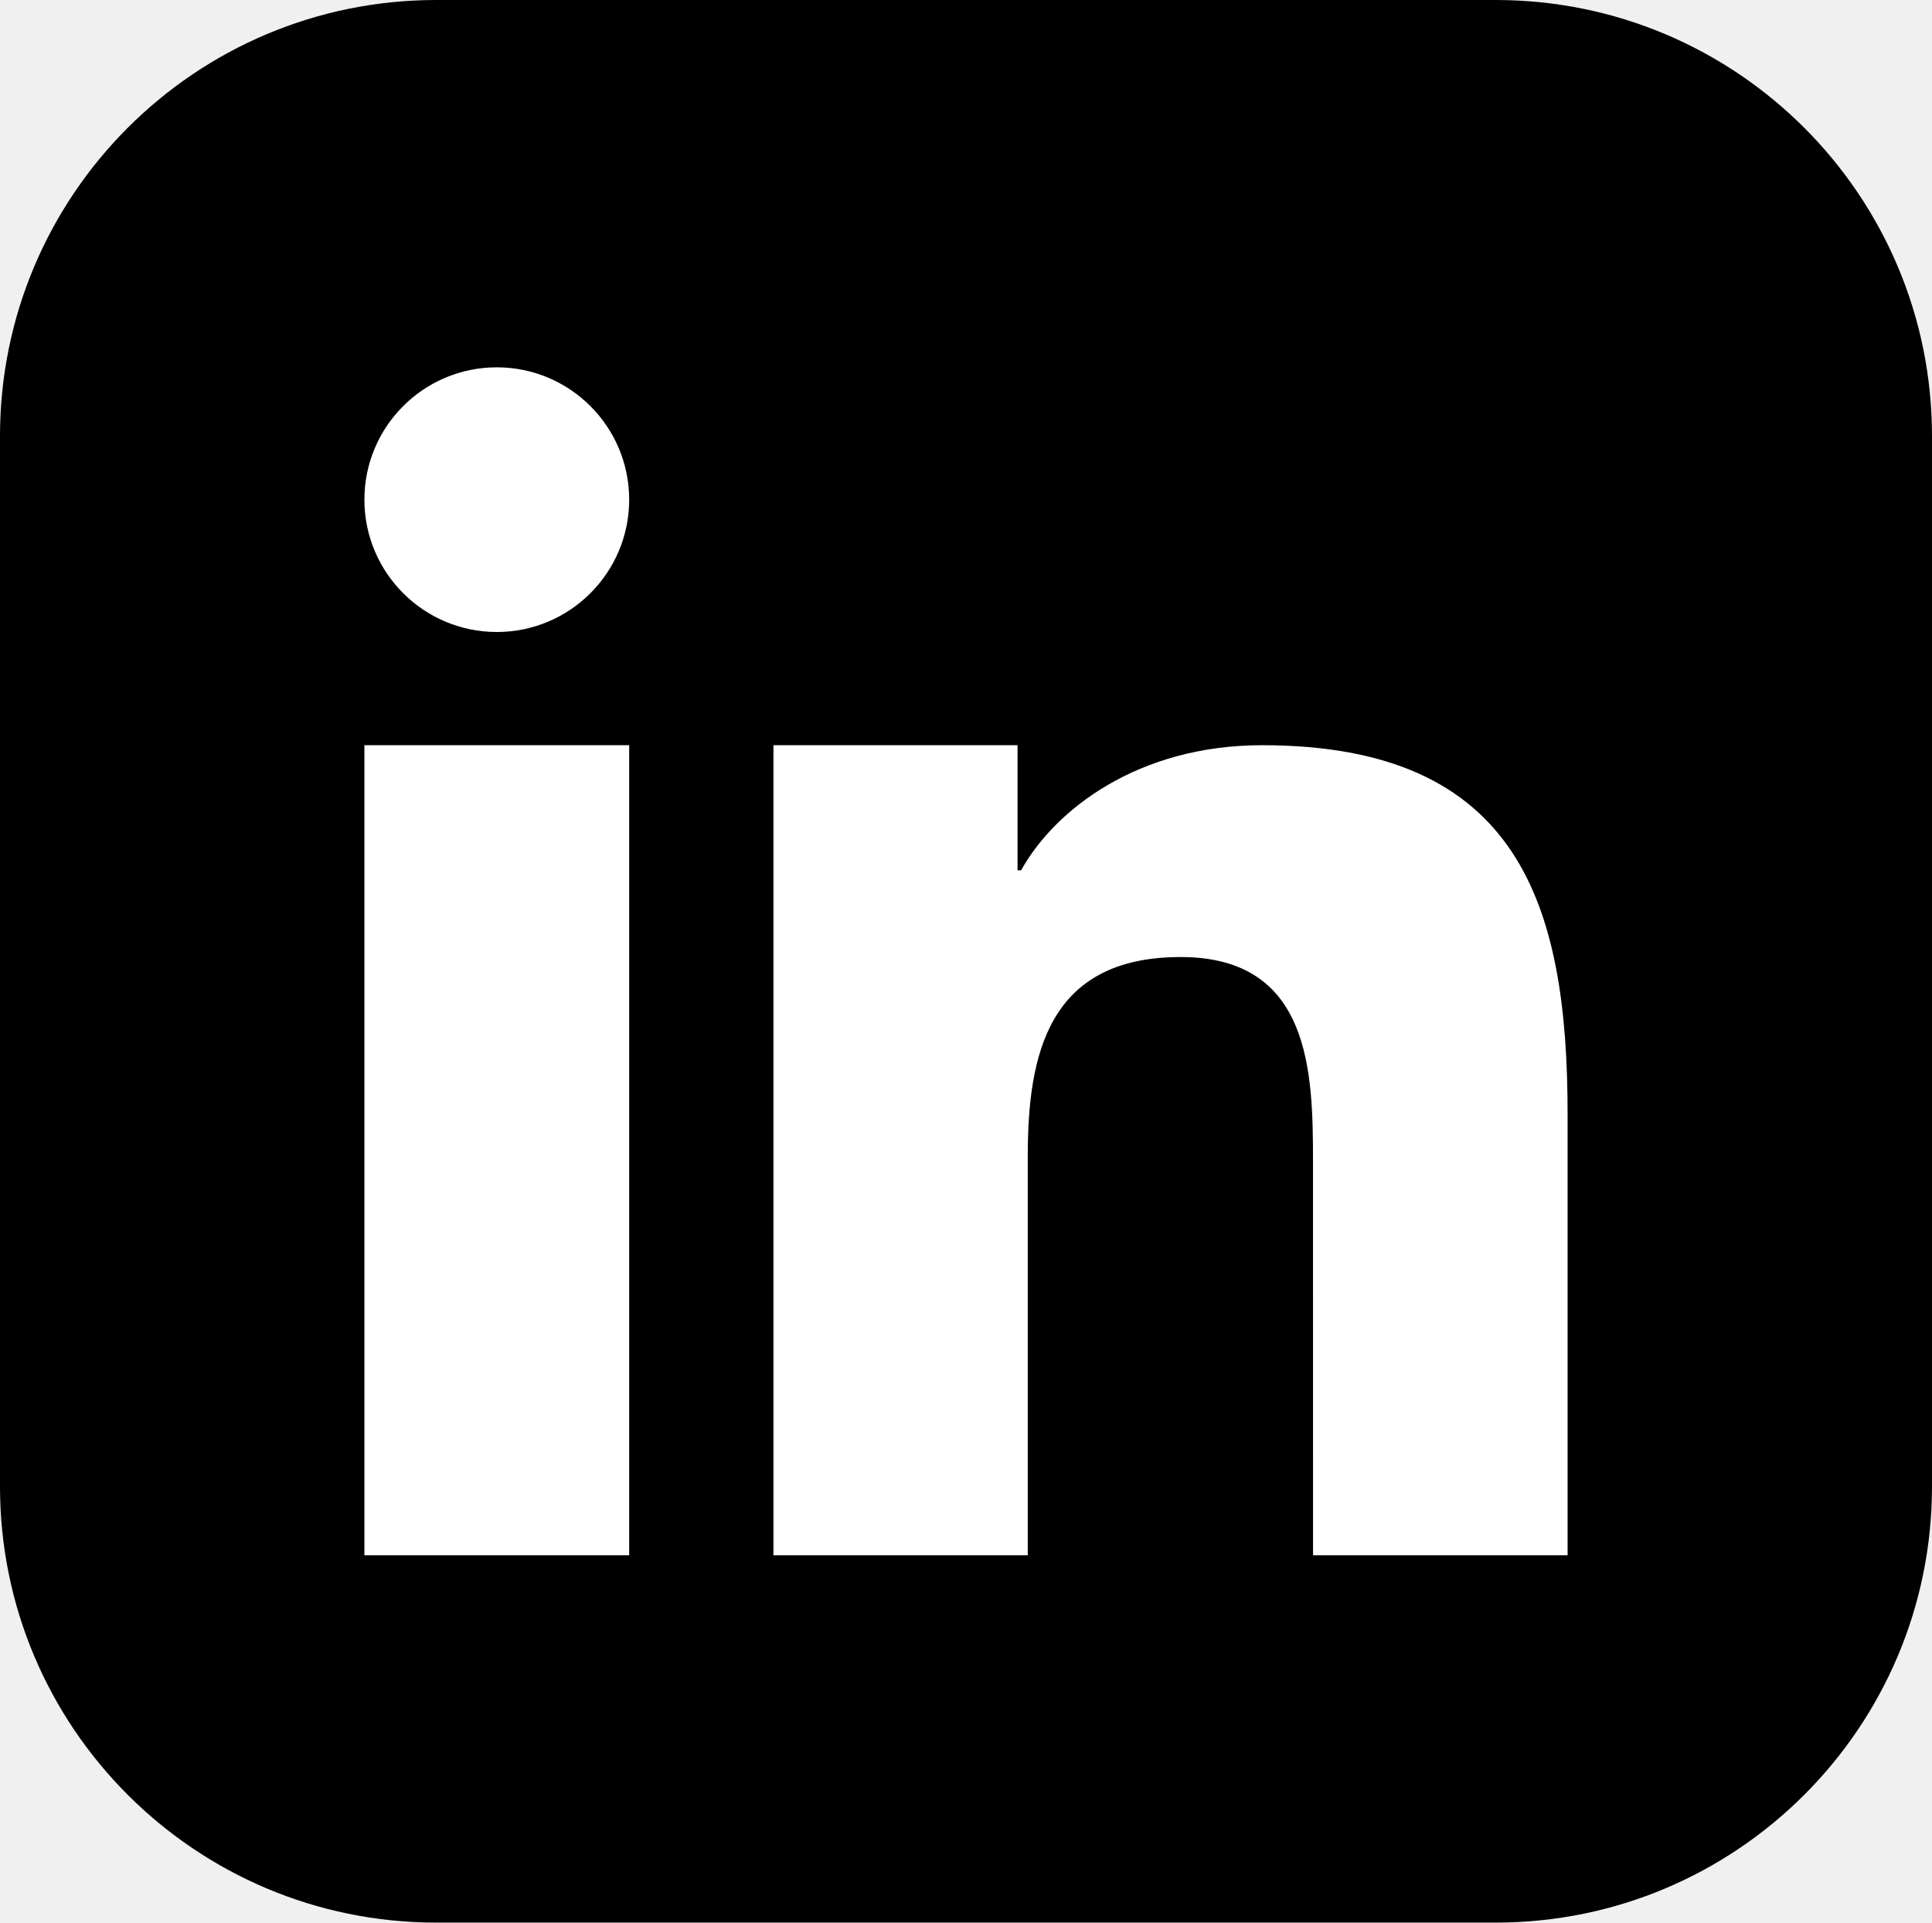
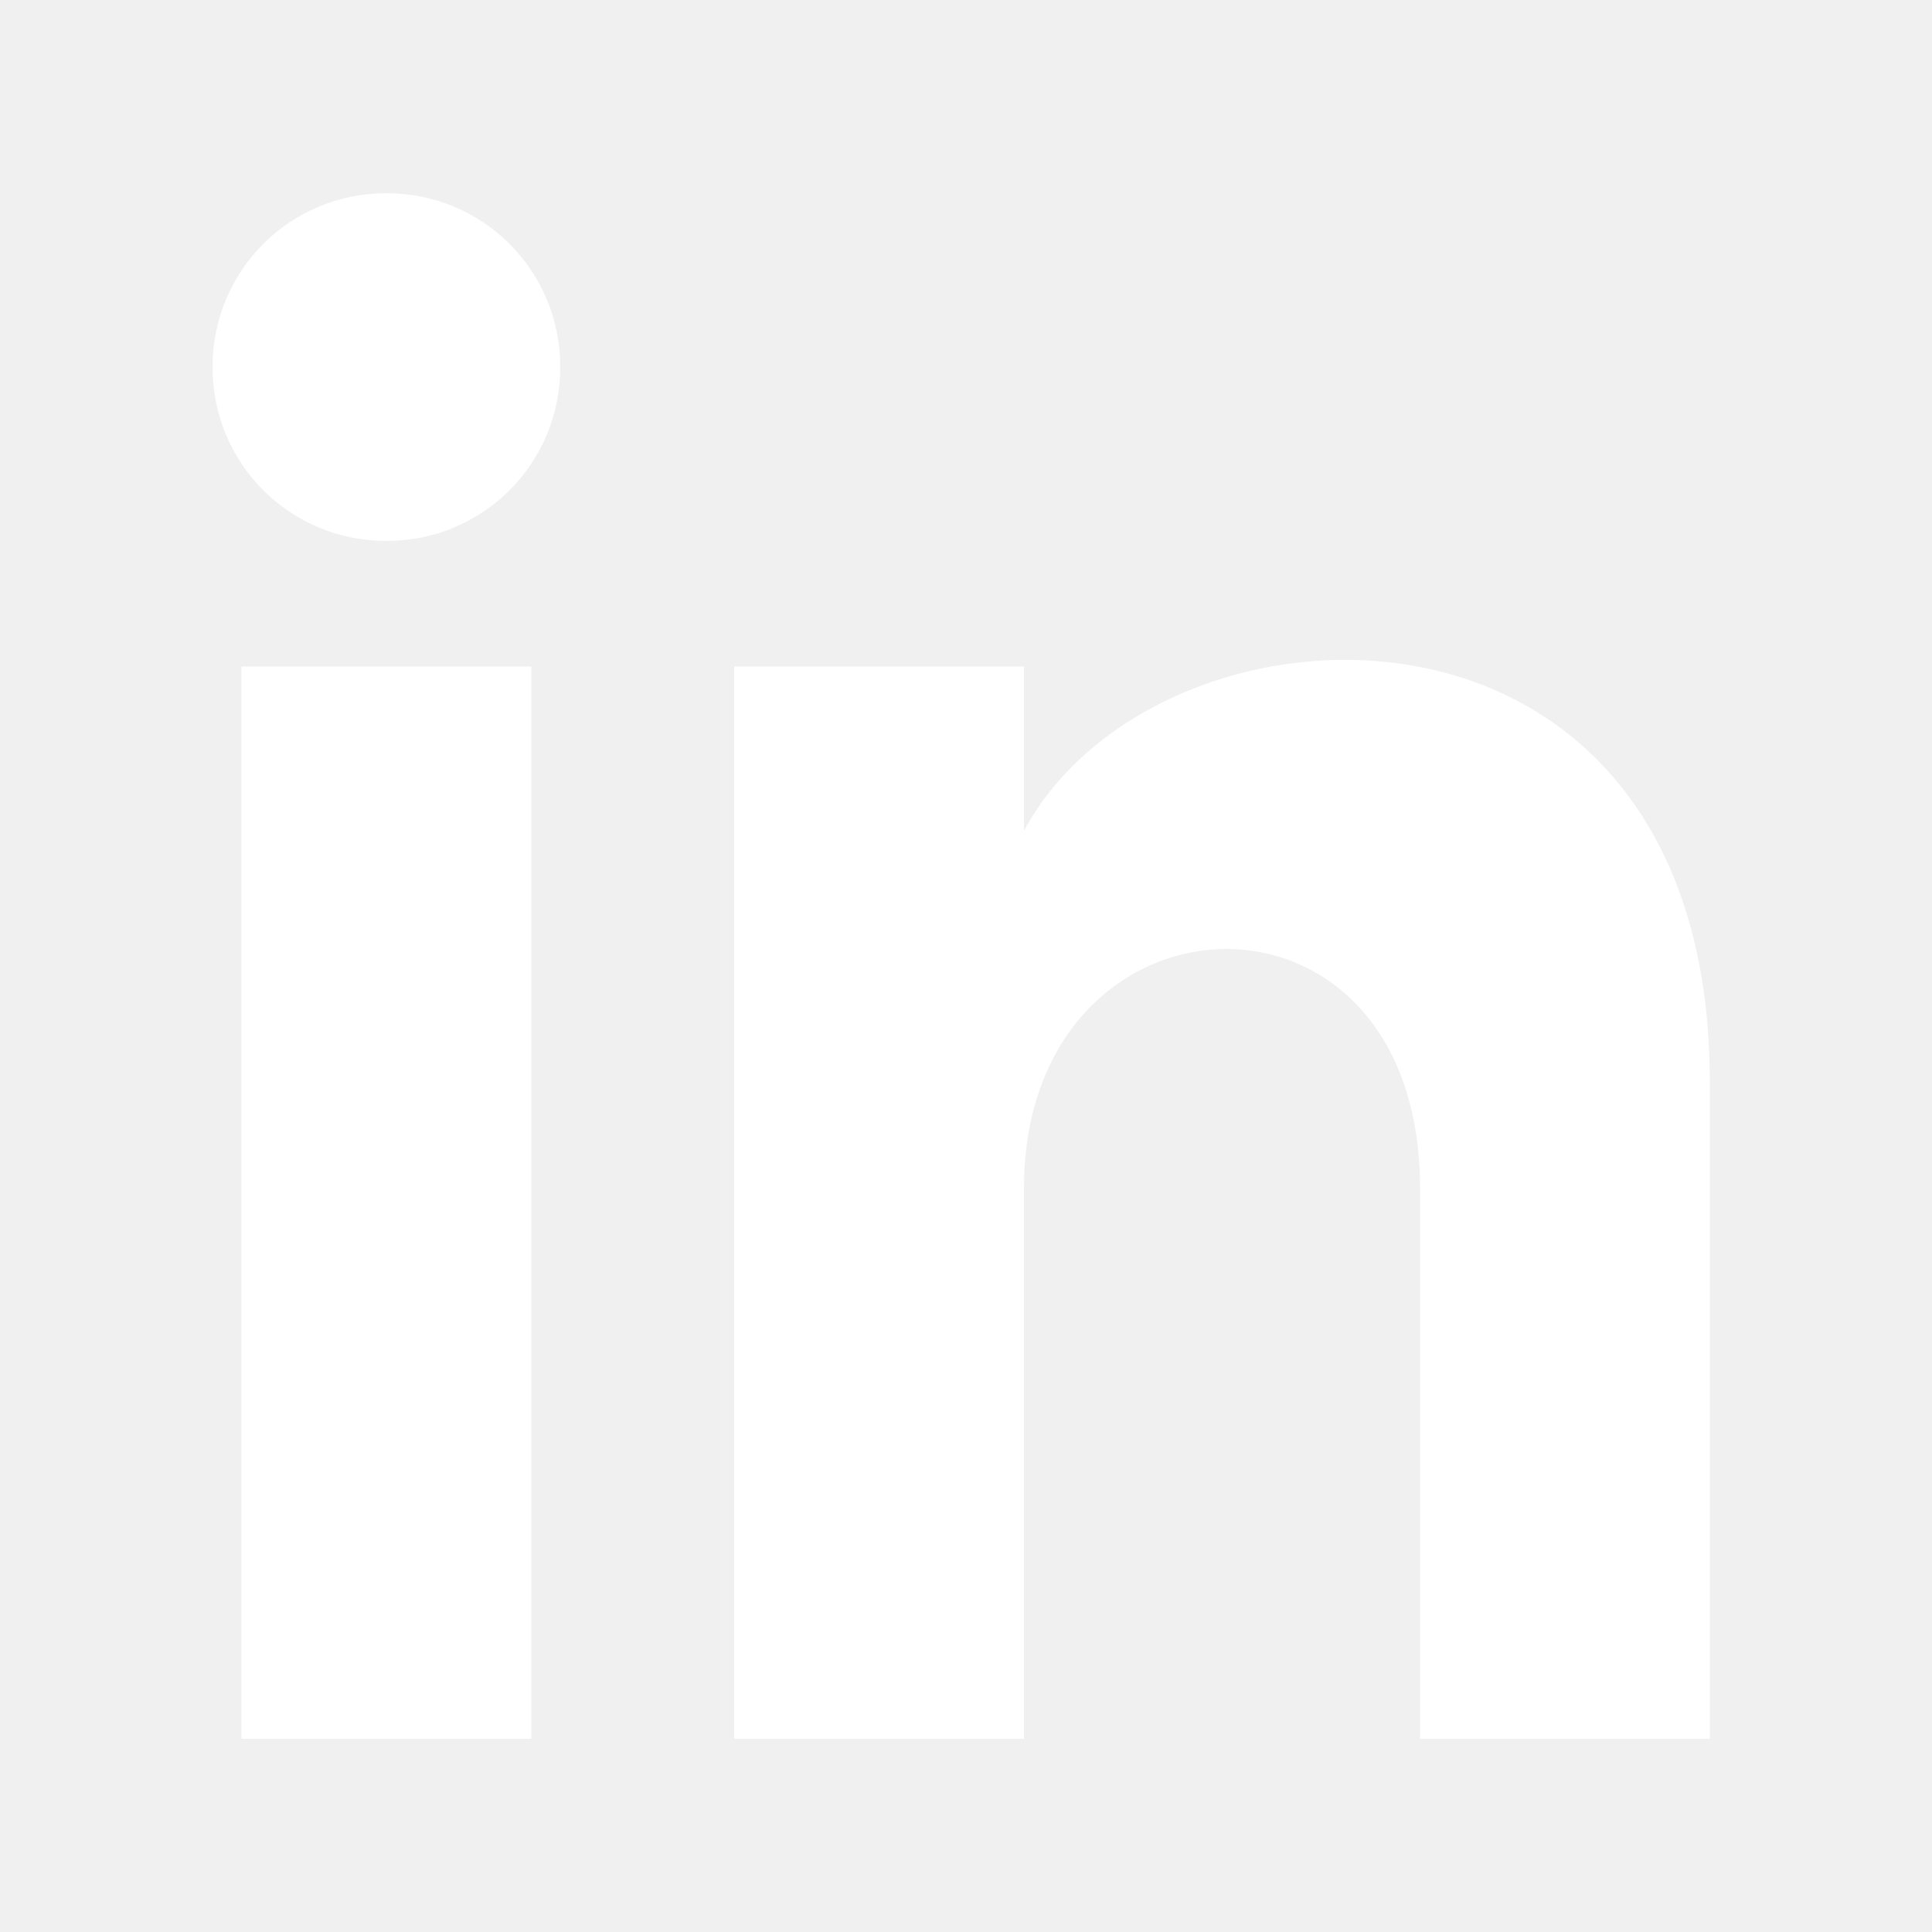
- <svg xmlns="http://www.w3.org/2000/svg" shape-rendering="geometricPrecision" text-rendering="geometricPrecision" image-rendering="optimizeQuality" fill-rule="evenodd" clip-rule="evenodd" viewBox="0 0 512 509.64">
-   <rect width="512" height="509.64" rx="115.61" ry="115.61" />
-   <path fill="#fff" d="M204.97 197.54h64.69v33.16h.94c9.01-16.16 31.04-33.16 63.89-33.16 68.31 0 80.94 42.51 80.94 97.81v116.92h-67.46l-.01-104.13c0-23.81-.49-54.45-35.08-54.45-35.12 0-40.51 25.91-40.51 52.72v105.86h-67.4V197.54zm-38.23-65.09c0 19.36-15.72 35.08-35.08 35.08-19.37 0-35.09-15.72-35.09-35.08 0-19.37 15.72-35.08 35.09-35.08 19.36 0 35.08 15.71 35.08 35.08zm-70.17 65.09h70.17v214.73H96.57V197.54z" />
+ <svg xmlns="http://www.w3.org/2000/svg" width="800px" height="800px" viewBox="0 0 20 20">
+   <rect x="0" fill="none" width="20" height="20" />
+   <g>
+     <path fill="#fff" d="M2.5 18h3V6.9h-3V18zM4 2c-1 0-1.8.8-1.8 1.8S3 5.6 4 5.6s1.8-.8 1.8-1.8S5 2 4 2zm6.6 6.6V6.9h-3V18h3v-5.7c0-3.2 4.1-3.4 4.1 0V18h3v-6.8c0-5.4-5.7-5.2-7.1-2.6z" />
+   </g>
</svg>
